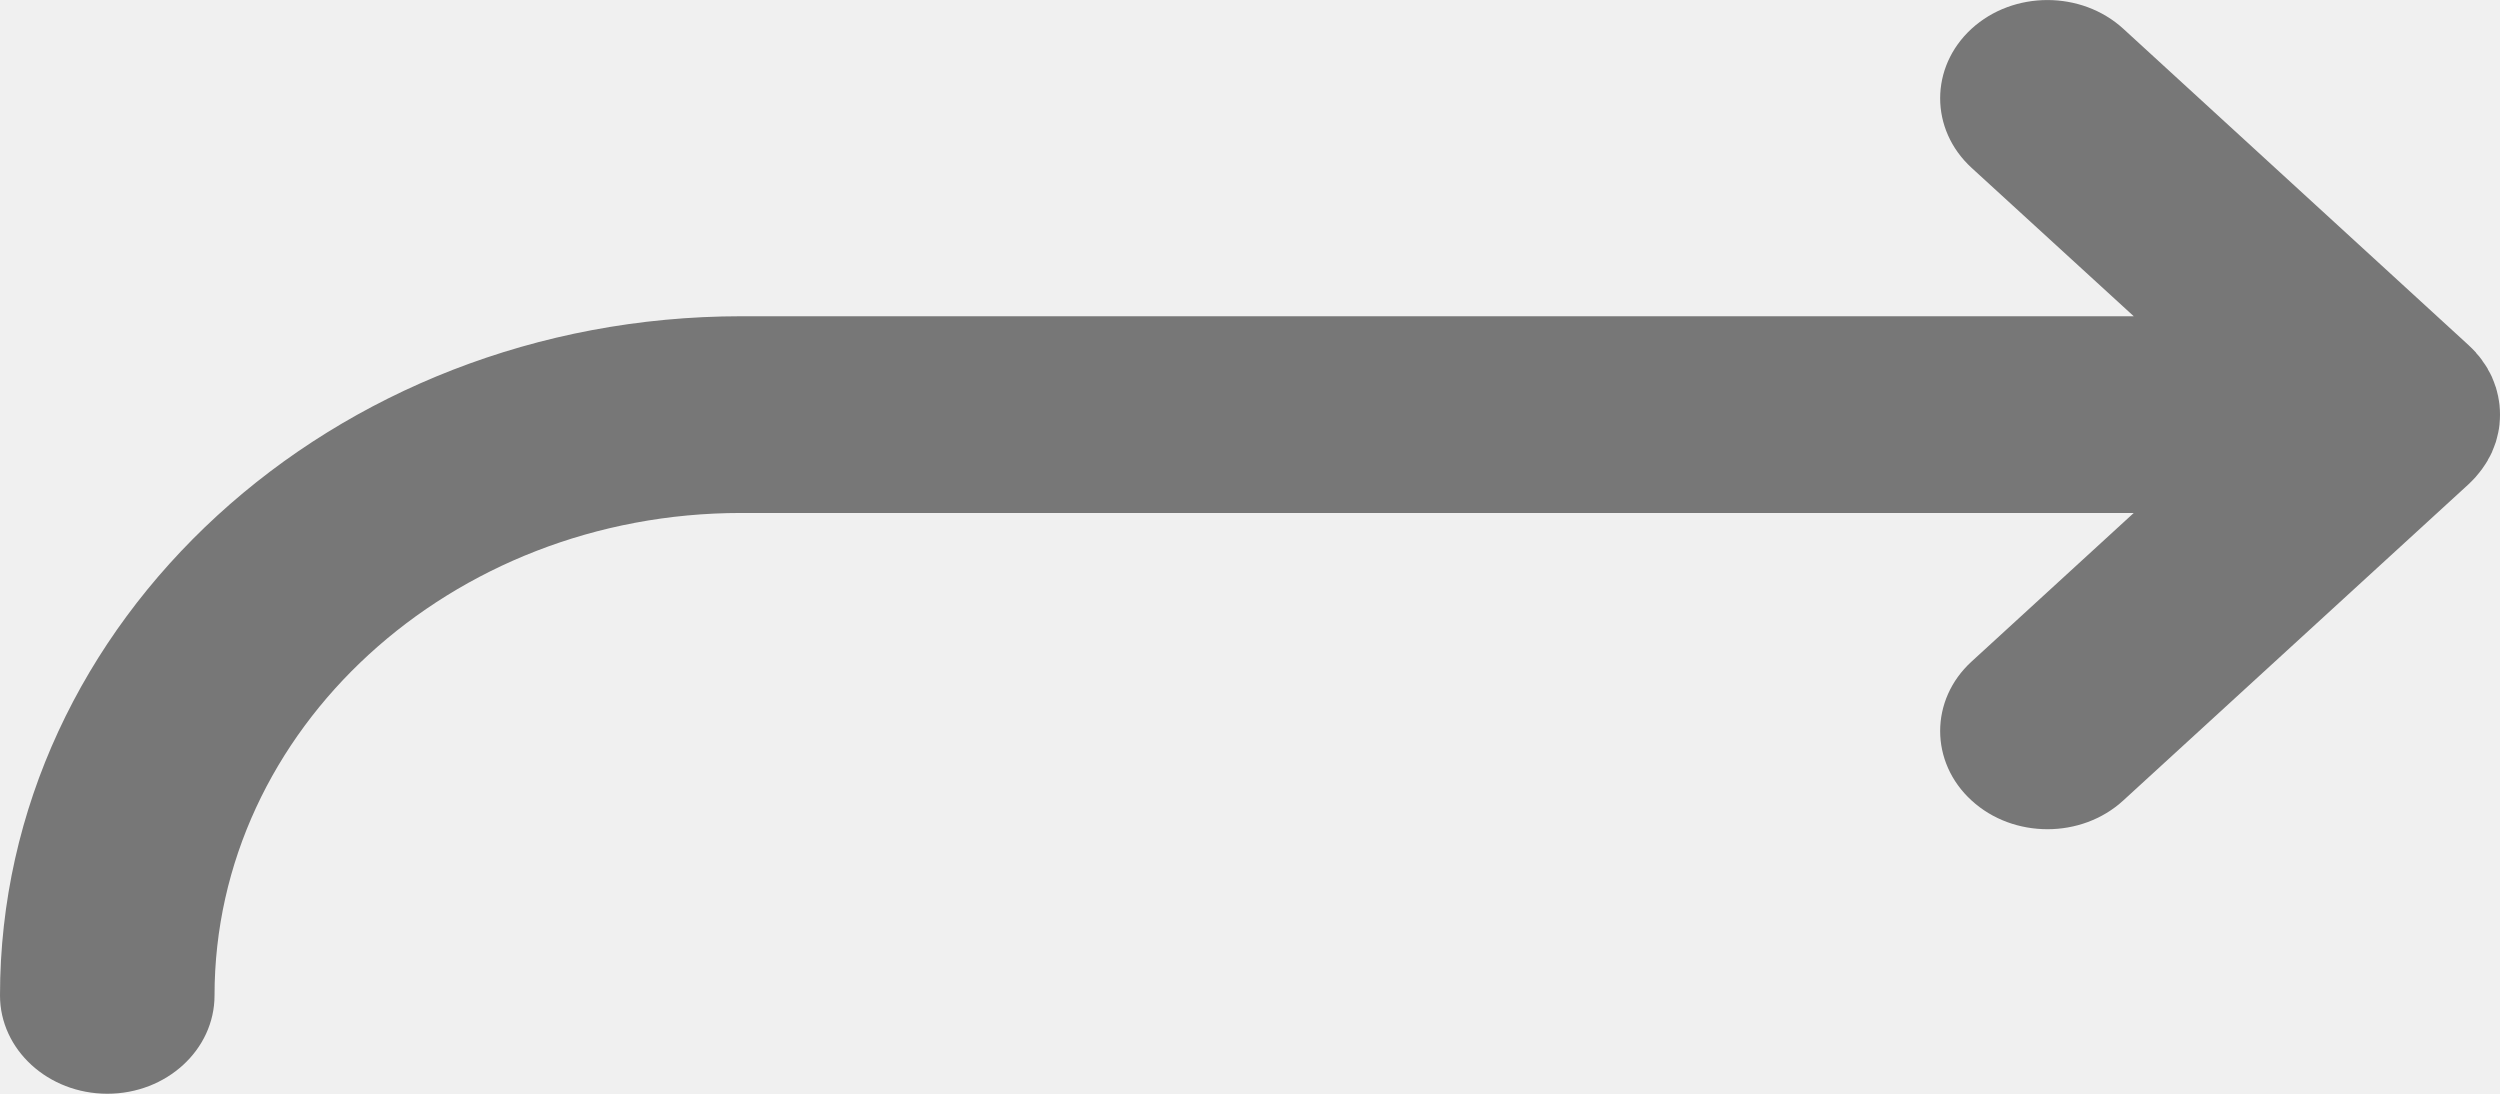
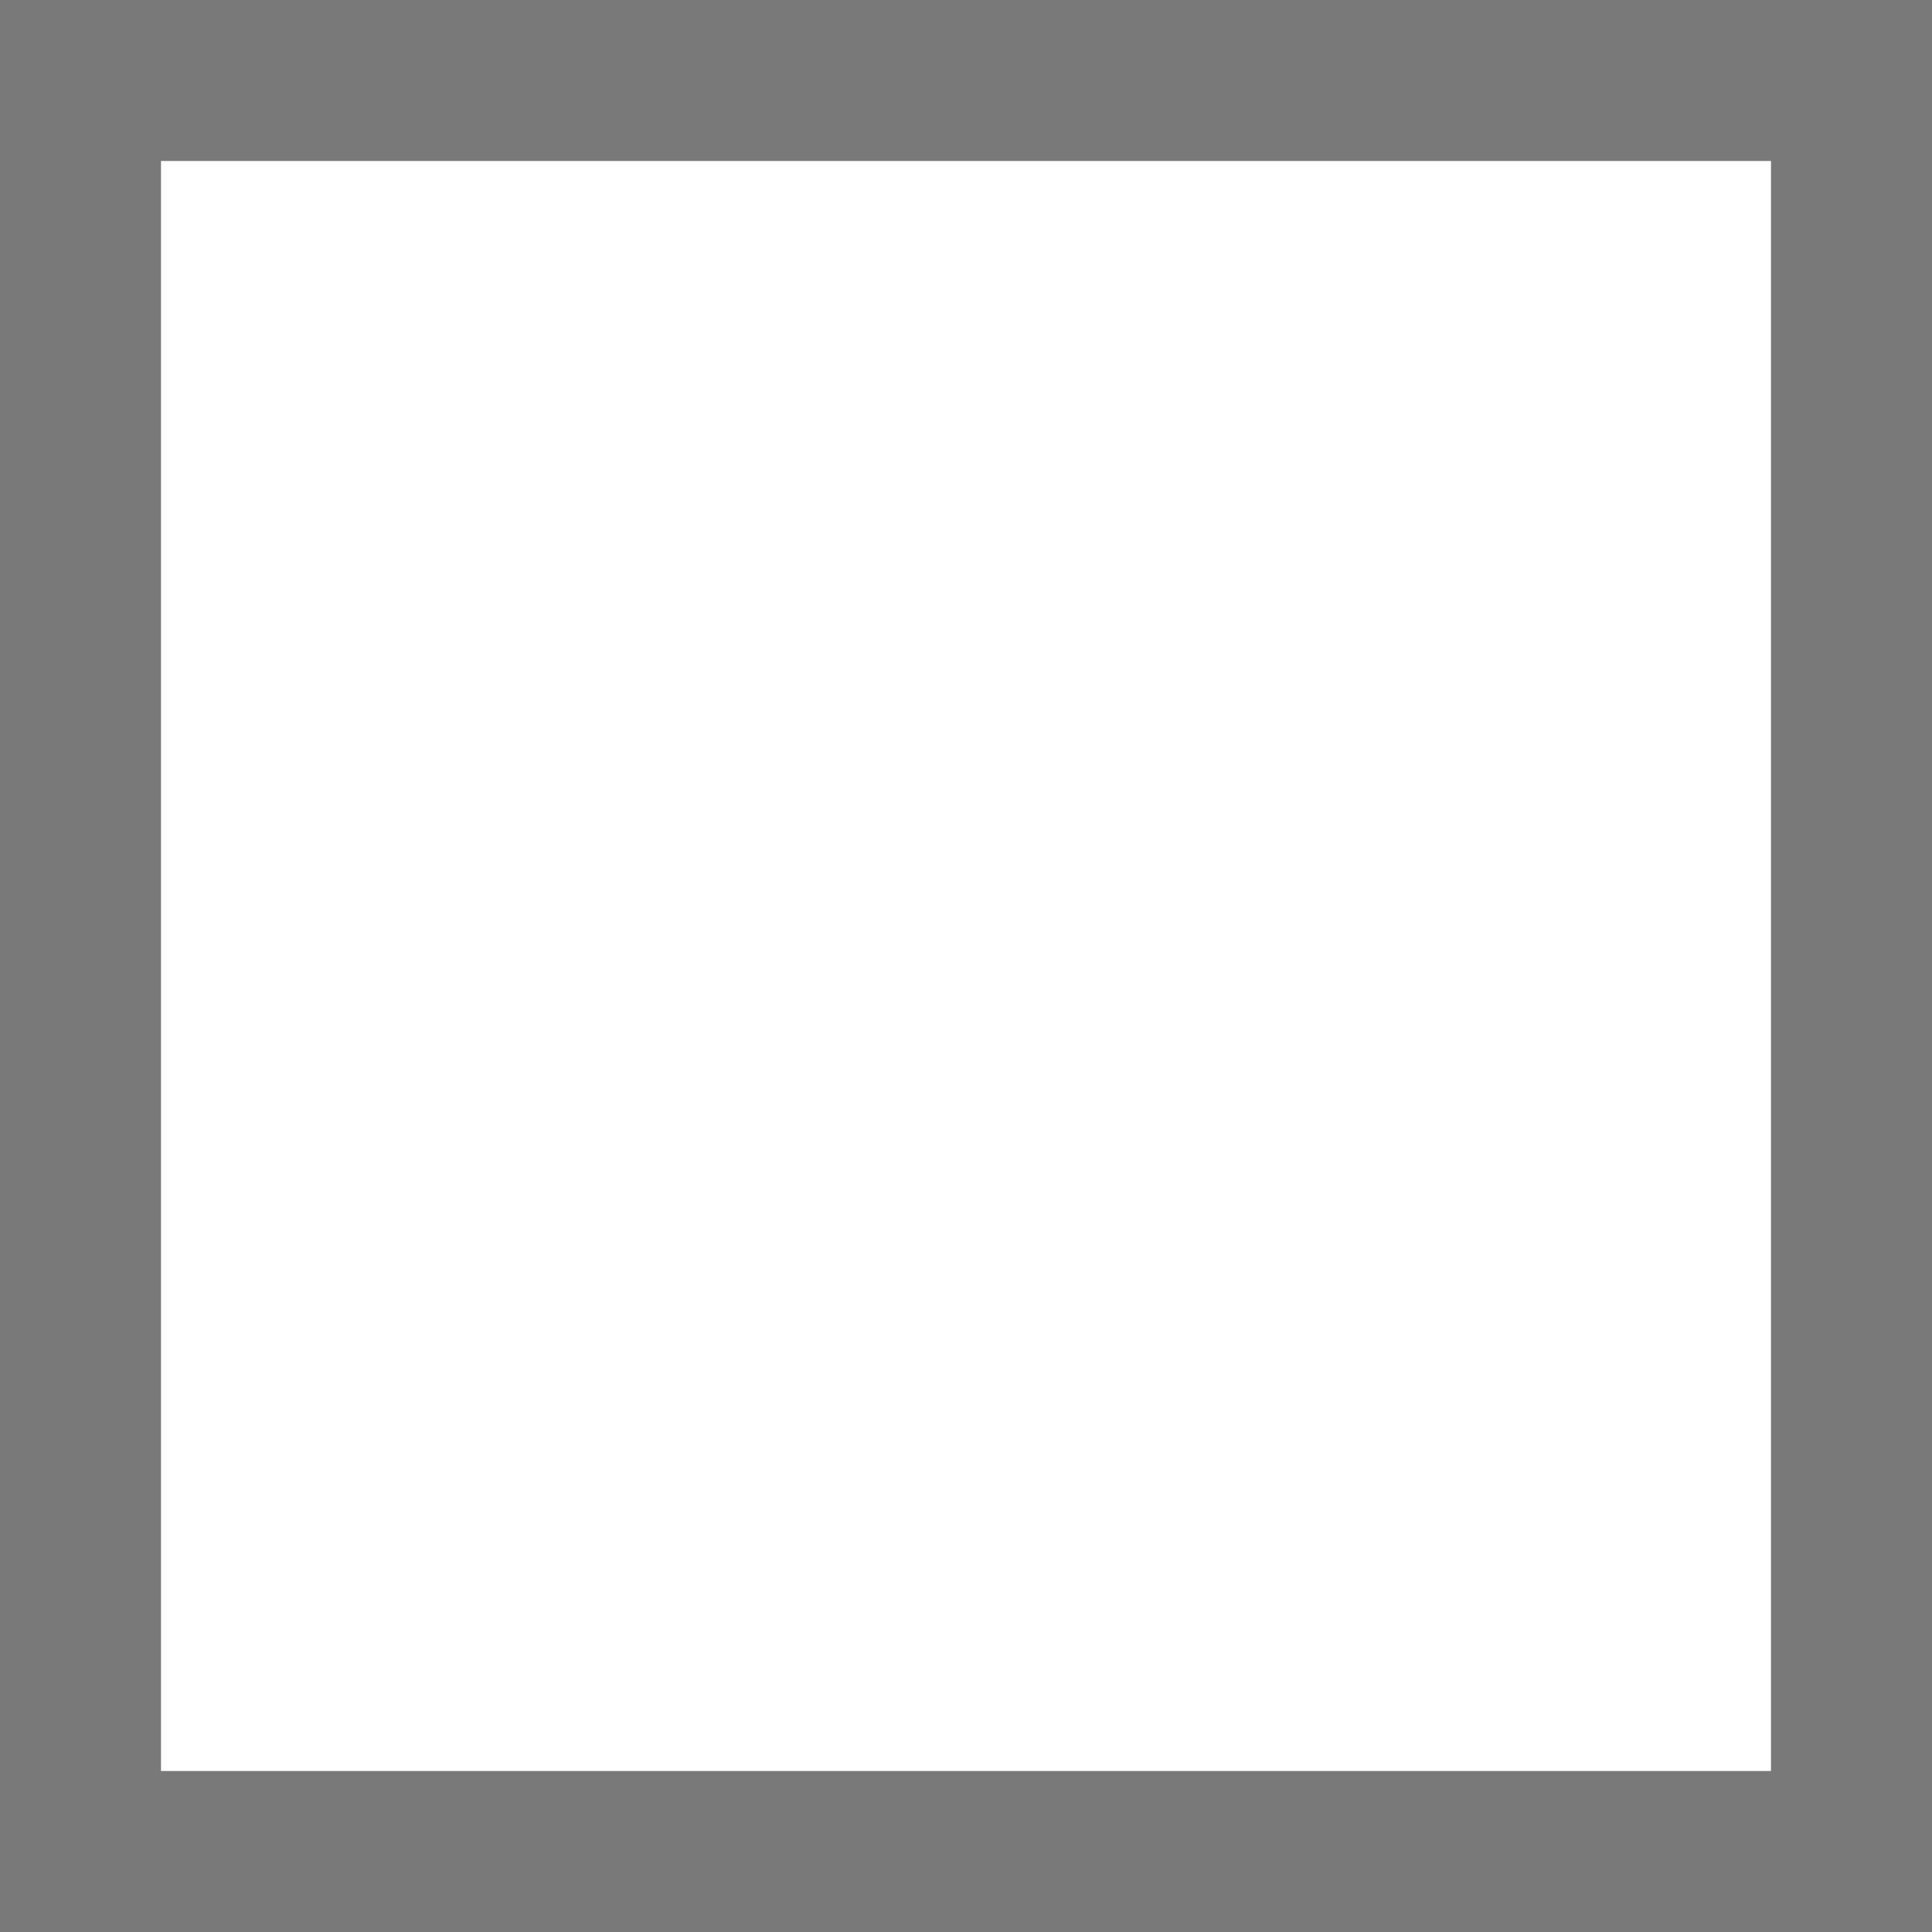
- <svg xmlns="http://www.w3.org/2000/svg" version="1.1" width="16px" height="7px">
-   <g transform="matrix(1 0 0 1 -99 -62 )">
-     <path d="M 0 6.371  C 0 6.718  0.308 7  0.687 7  C 1.066 7  1.373 6.718  1.373 6.371  C 1.373 4.668  2.885 3.283  4.743 3.283  L 13.656 3.283  L 12.618 4.234  C 12.35 4.479  12.35 4.878  12.618 5.123  C 12.752 5.246  12.928 5.307  13.104 5.307  C 13.279 5.307  13.455 5.246  13.589 5.123  L 15.799 3.099  C 15.815 3.084  15.83 3.068  15.845 3.052  C 15.846 3.051  15.847 3.049  15.848 3.048  C 15.861 3.033  15.873 3.018  15.885 3.002  C 15.886 3  15.888 2.998  15.889 2.996  C 15.9 2.981  15.91 2.965  15.92 2.949  C 15.921 2.947  15.923 2.944  15.923 2.942  C 15.933 2.926  15.941 2.91  15.949 2.893  C 15.95 2.891  15.95 2.889  15.951 2.887  C 15.958 2.87  15.965 2.853  15.971 2.835  C 15.972 2.833  15.972 2.832  15.973 2.83  C 15.978 2.812  15.983 2.794  15.987 2.775  C 15.988 2.774  15.988 2.773  15.988 2.772  C 15.992 2.753  15.995 2.734  15.997 2.715  C 15.997 2.714  15.997 2.713  15.997 2.712  C 16.001 2.673  16.001 2.634  15.997 2.595  C 15.997 2.594  15.997 2.593  15.997 2.593  C 15.995 2.573  15.991 2.554  15.988 2.536  C 15.988 2.534  15.988 2.533  15.987 2.532  C 15.983 2.513  15.978 2.495  15.973 2.477  C 15.972 2.476  15.972 2.474  15.971 2.473  C 15.965 2.455  15.959 2.437  15.951 2.42  C 15.95 2.418  15.95 2.416  15.949 2.414  C 15.941 2.397  15.933 2.381  15.923 2.365  C 15.923 2.363  15.921 2.36  15.92 2.358  C 15.911 2.342  15.9 2.327  15.889 2.312  C 15.888 2.309  15.886 2.307  15.885 2.305  C 15.874 2.289  15.861 2.274  15.848 2.26  C 15.847 2.258  15.846 2.257  15.845 2.255  C 15.83 2.239  15.815 2.224  15.799 2.209  L 13.589 0.184  C 13.321 -0.061  12.886 -0.061  12.618 0.184  C 12.35 0.43  12.35 0.828  12.618 1.074  L 13.656 2.024  L 4.743 2.024  C 2.128 2.025  0 3.975  0 6.371  Z " fill-rule="nonzero" fill="#777777" stroke="none" transform="matrix(1 0 0 1 99 62 )" />
-   </g>
+ <svg xmlns="http://www.w3.org/2000/svg" version="1.1" width="12px" height="12px" viewBox="17 281  12 12">
+   <path d="M 17.5 281.5  L 28.5 281.5  L 28.5 292.5  L 17.5 292.5  L 17.5 281.5  Z " fill-rule="nonzero" fill="#ffffff" stroke="none" />
+   <path d="M 17.5 281.5  L 28.5 281.5  L 28.5 292.5  L 17.5 292.5  L 17.5 281.5  Z " stroke-width="1" stroke="#797979" fill="none" />
</svg>
